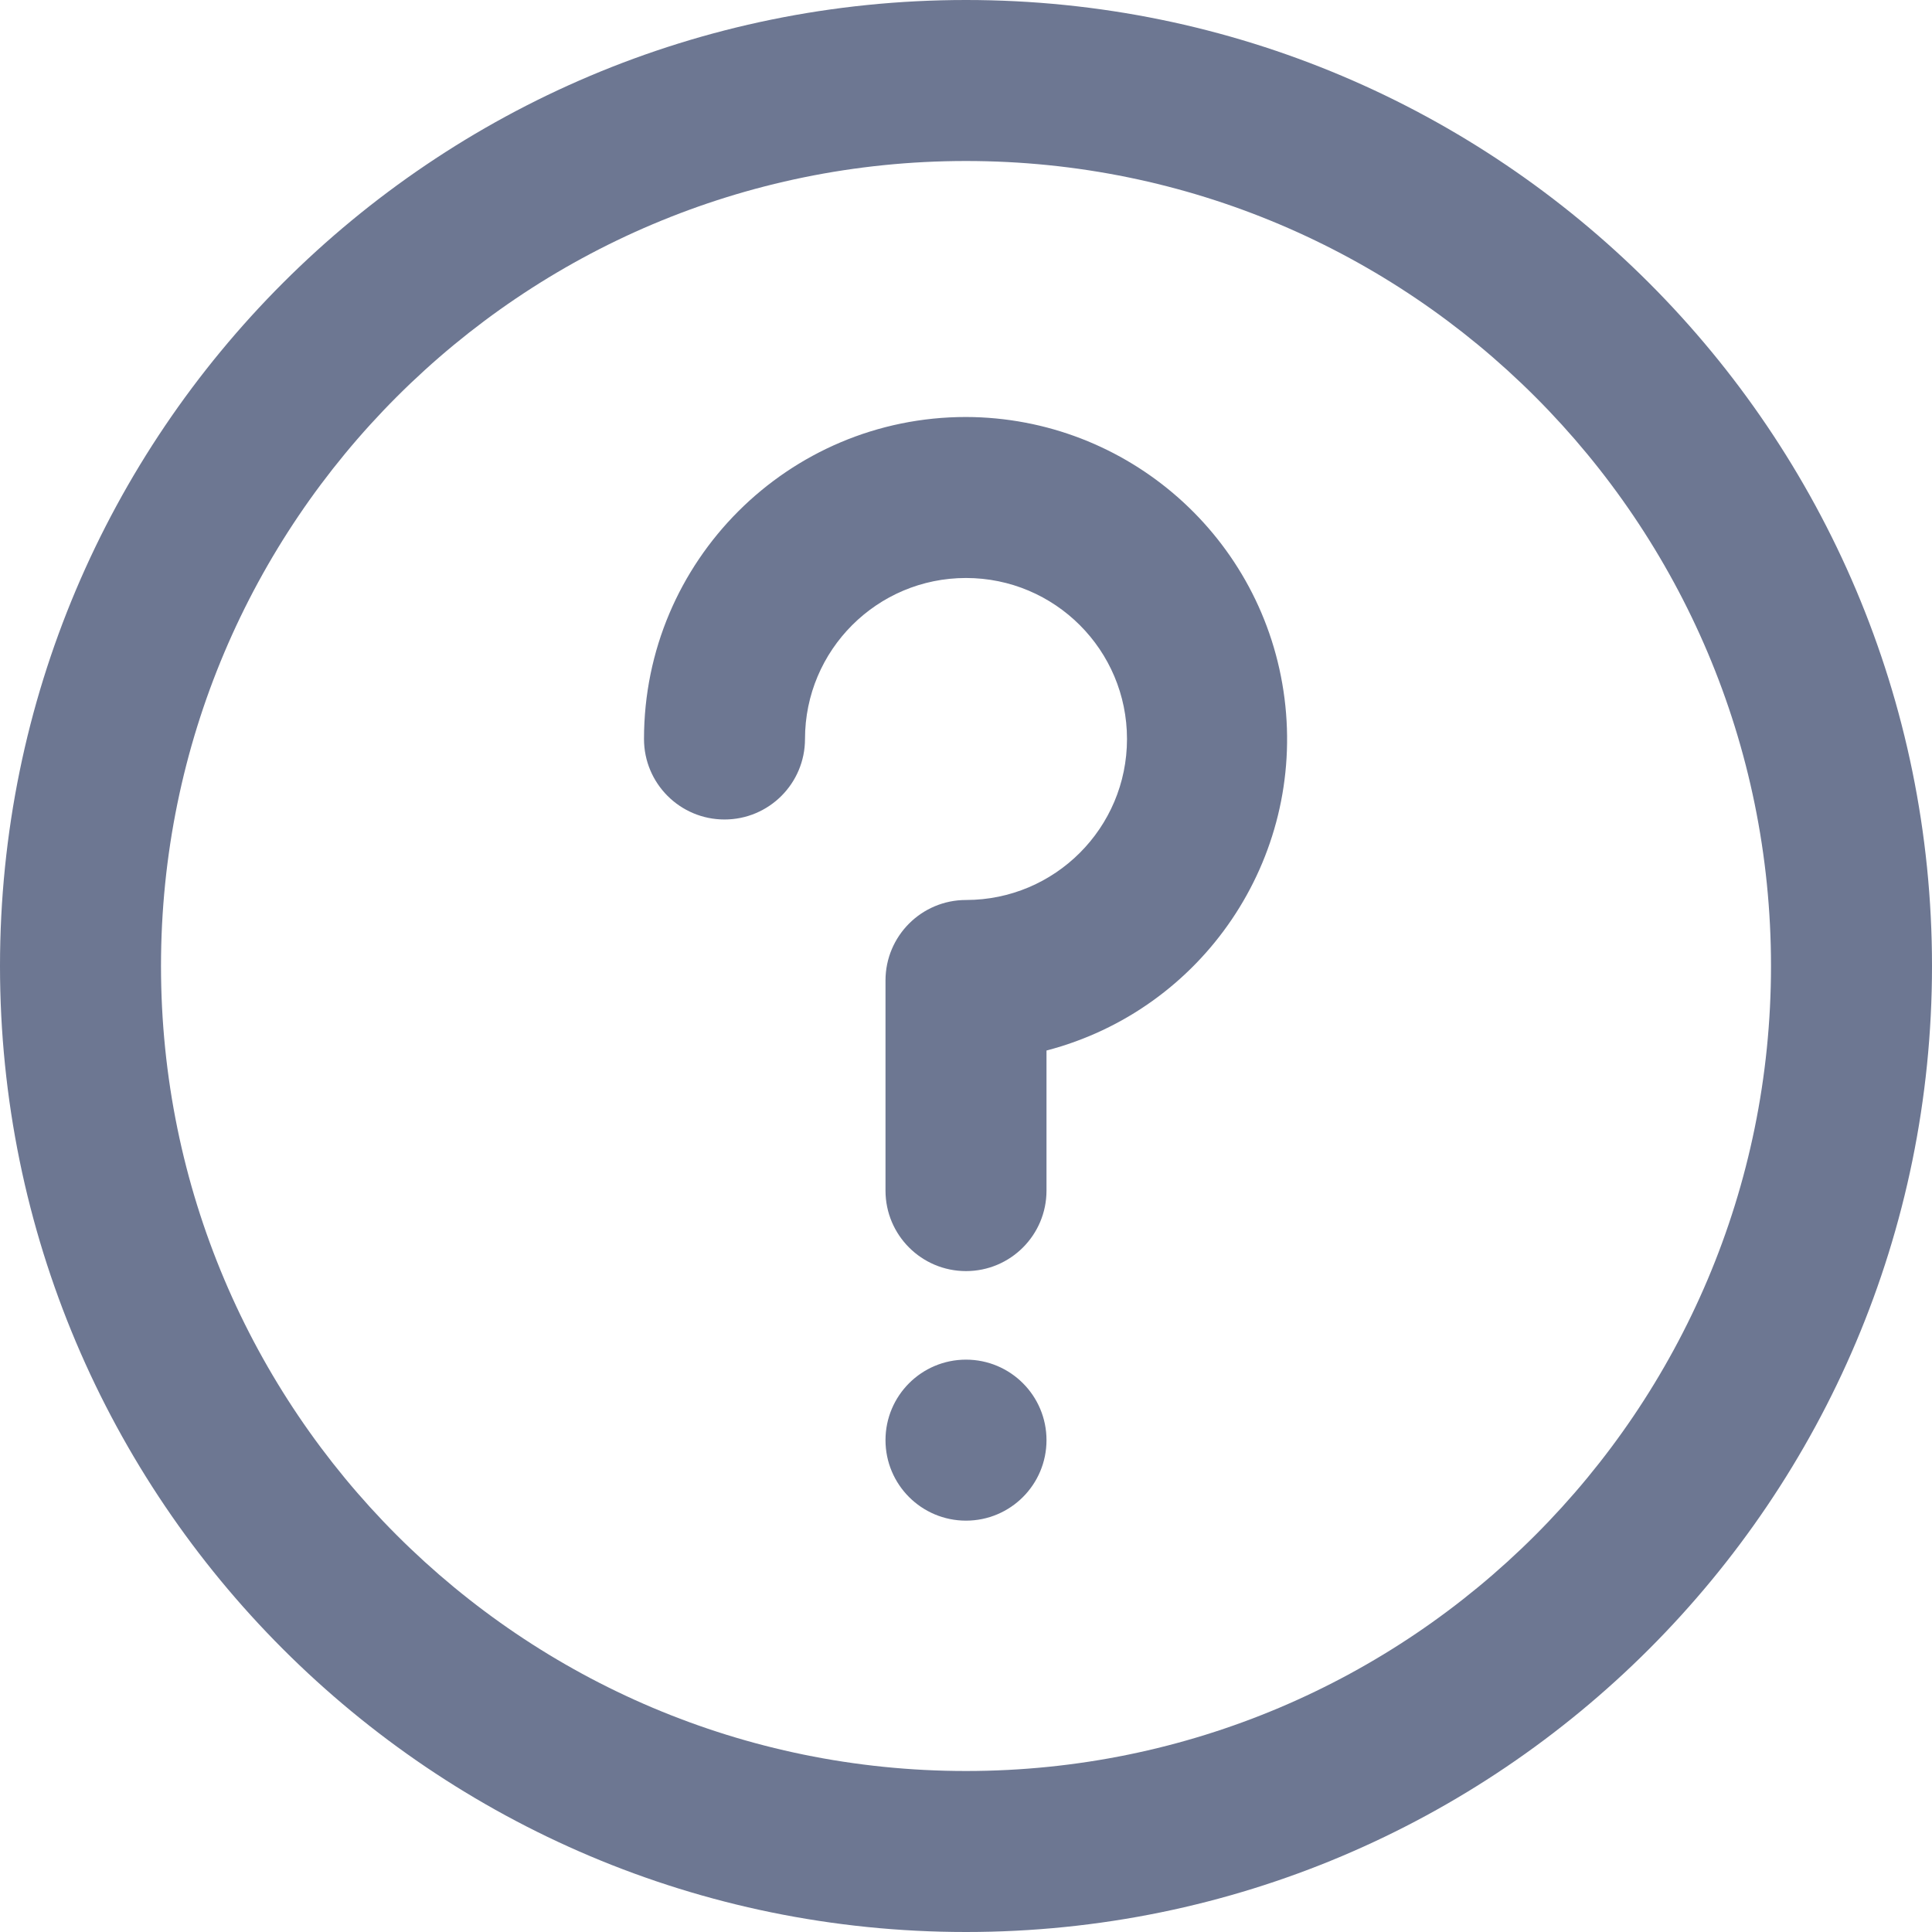
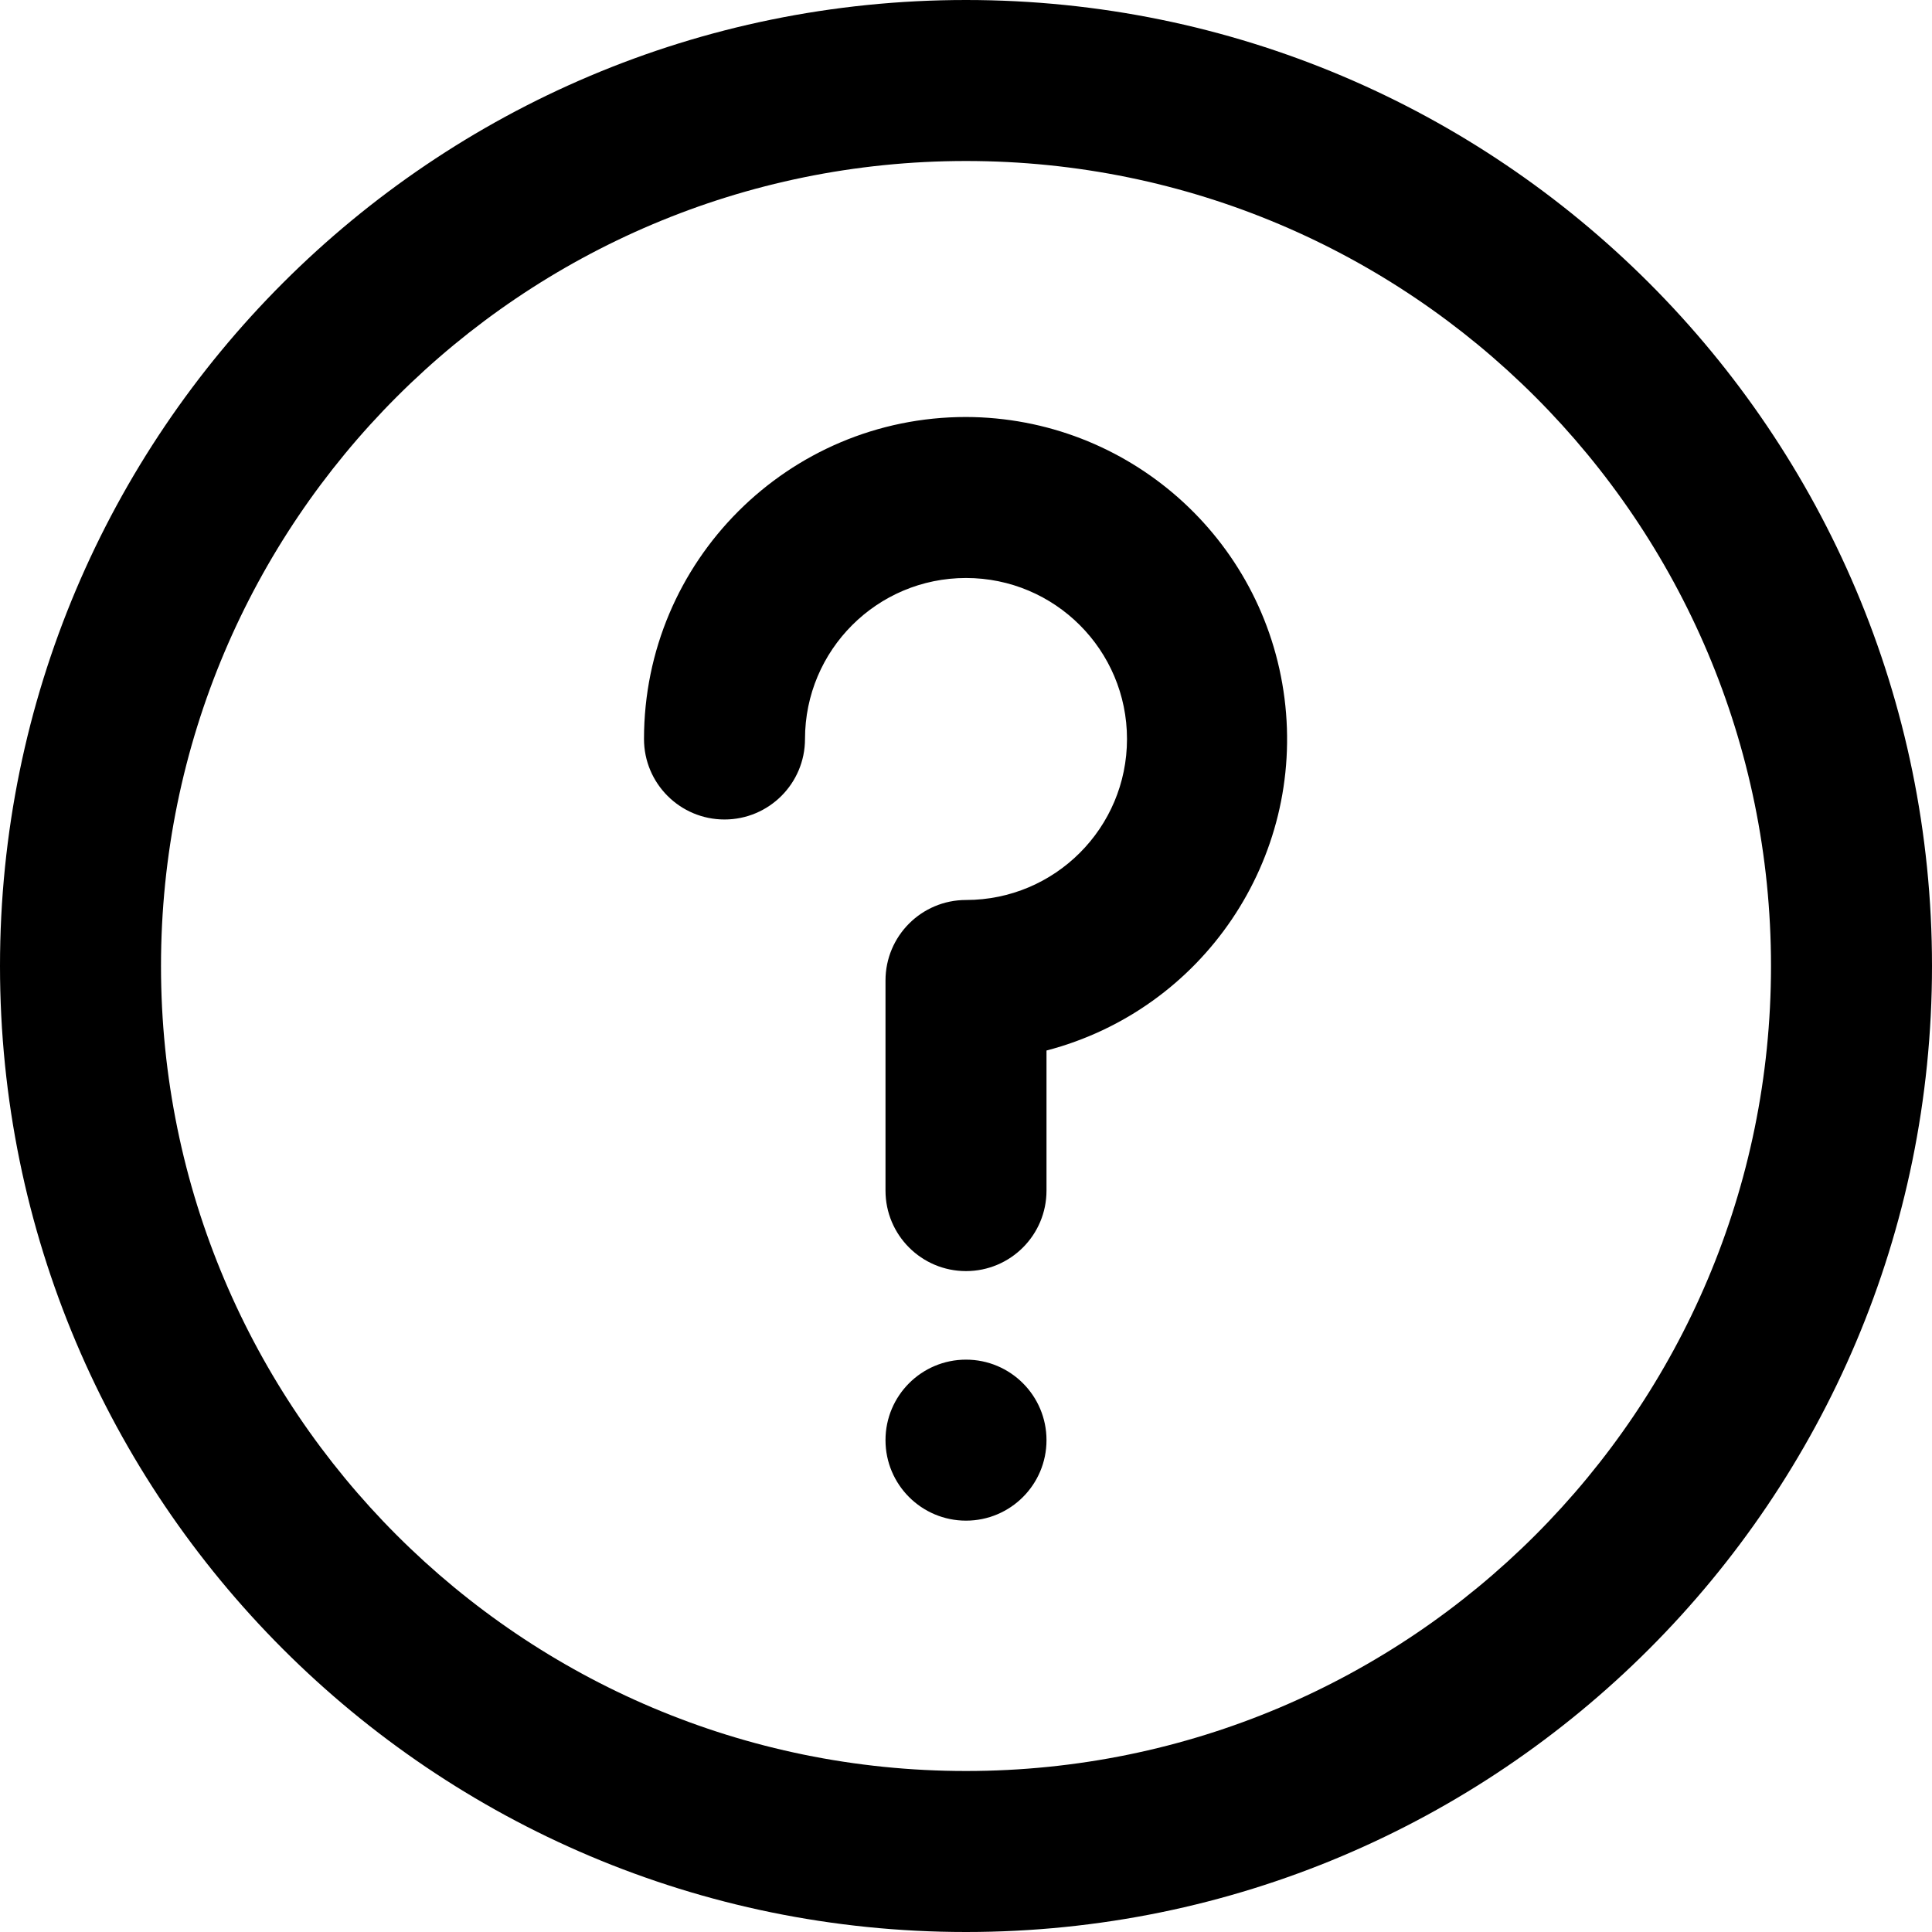
- <svg xmlns="http://www.w3.org/2000/svg" t="1626259346681" class="icon" viewBox="0 0 1024 1024" version="1.1" p-id="2456" width="200" height="200">
+ <svg xmlns="http://www.w3.org/2000/svg" t="1627281318713" class="icon" viewBox="0 0 1024 1024" version="1.1" p-id="1723" width="200" height="200">
  <defs>
    <style type="text/css" />
  </defs>
-   <path d="M512 0C229.234 0 0 229.234 0 512s229.234 512 512 512 512-229.234 512-512A512 512 0 0 0 512 0z m0 938.667C276.366 938.667 85.333 747.634 85.333 512S276.366 85.333 512 85.333 938.667 276.366 938.667 512A426.667 426.667 0 0 1 512 938.667z m0-717.654A170.667 170.667 0 0 0 341.333 391.68a42.667 42.667 0 0 0 85.334 0A85.333 85.333 0 1 1 512 477.013a42.667 42.667 0 0 0-42.667 42.667v111.36a42.667 42.667 0 0 0 85.334 0V556.8A170.667 170.667 0 0 0 512 221.013z m-42.667 542.294a42.667 42.667 0 1 0 85.334 0 42.667 42.667 0 0 0-85.334 0z" p-id="2457" fill="#6d7792" />
+   <path d="M512 0C229.234 0 0 229.234 0 512s229.234 512 512 512 512-229.234 512-512A512 512 0 0 0 512 0z m0 938.667C276.366 938.667 85.333 747.634 85.333 512S276.366 85.333 512 85.333 938.667 276.366 938.667 512A426.667 426.667 0 0 1 512 938.667z m0-717.654A170.667 170.667 0 0 0 341.333 391.68a42.667 42.667 0 0 0 85.334 0A85.333 85.333 0 1 1 512 477.013a42.667 42.667 0 0 0-42.667 42.667v111.36a42.667 42.667 0 0 0 85.334 0V556.8A170.667 170.667 0 0 0 512 221.013z m-42.667 542.294a42.667 42.667 0 1 0 85.334 0 42.667 42.667 0 0 0-85.334 0z" p-id="1724" />
</svg>
